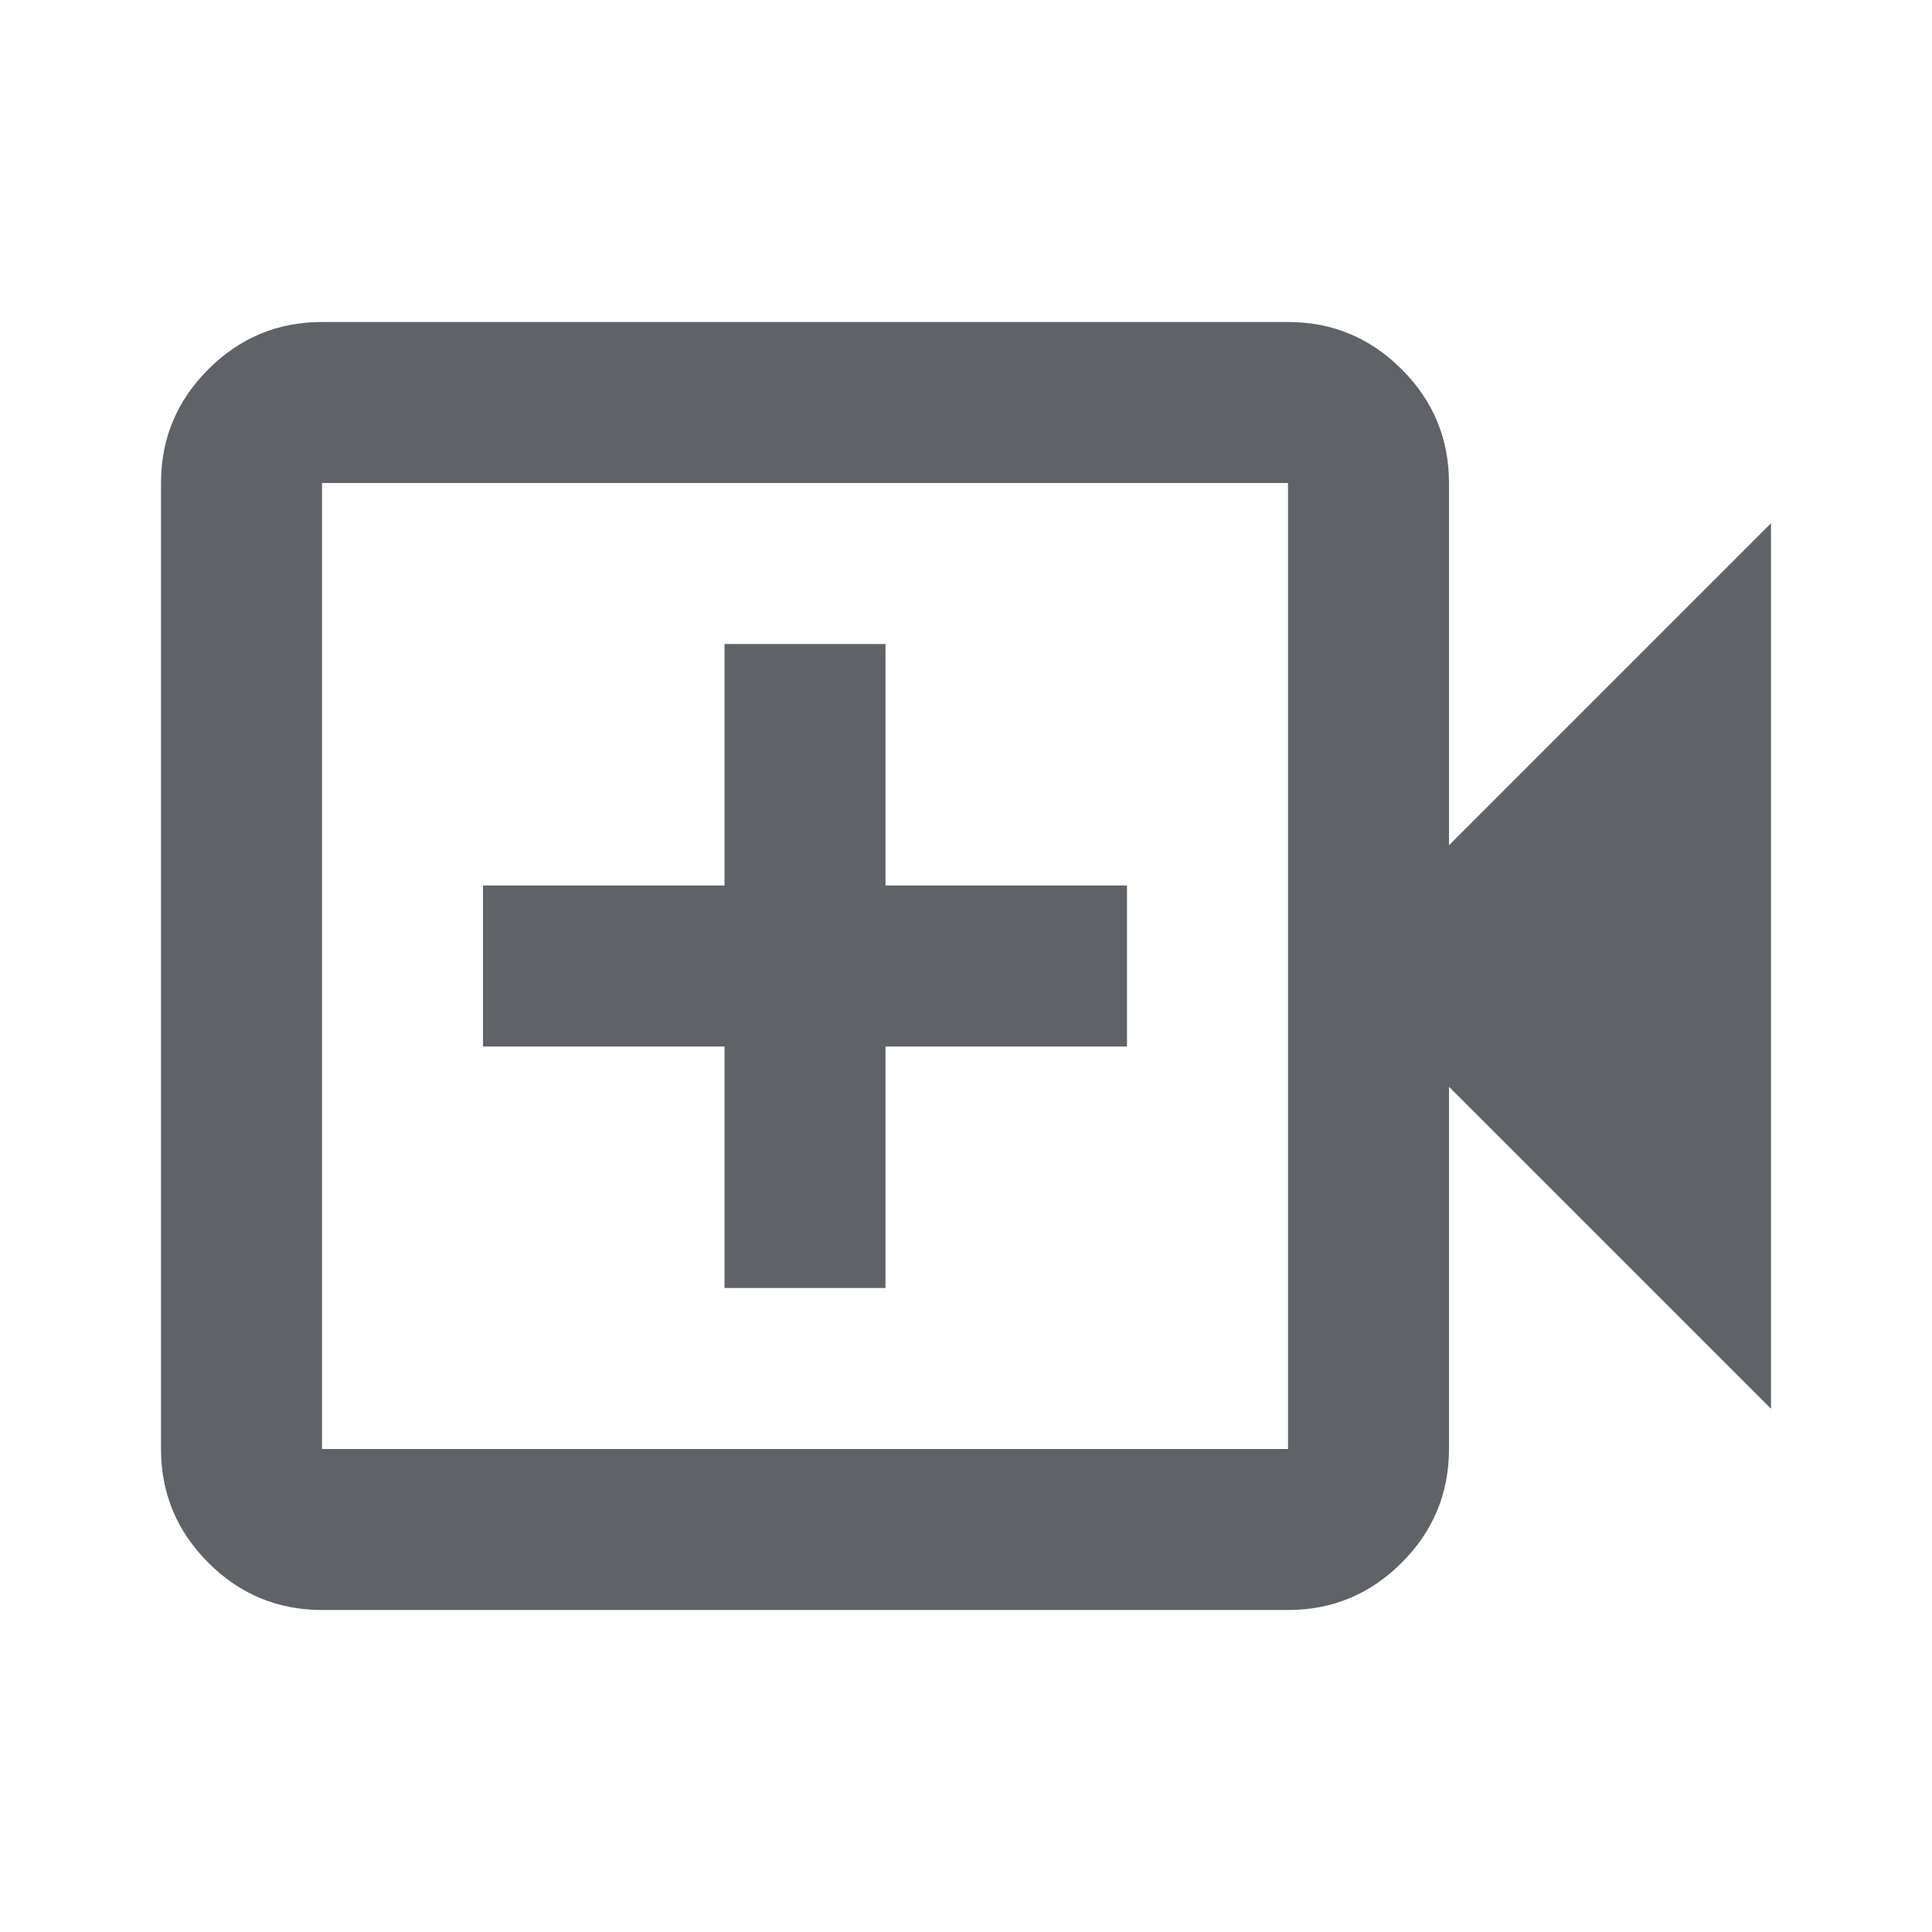
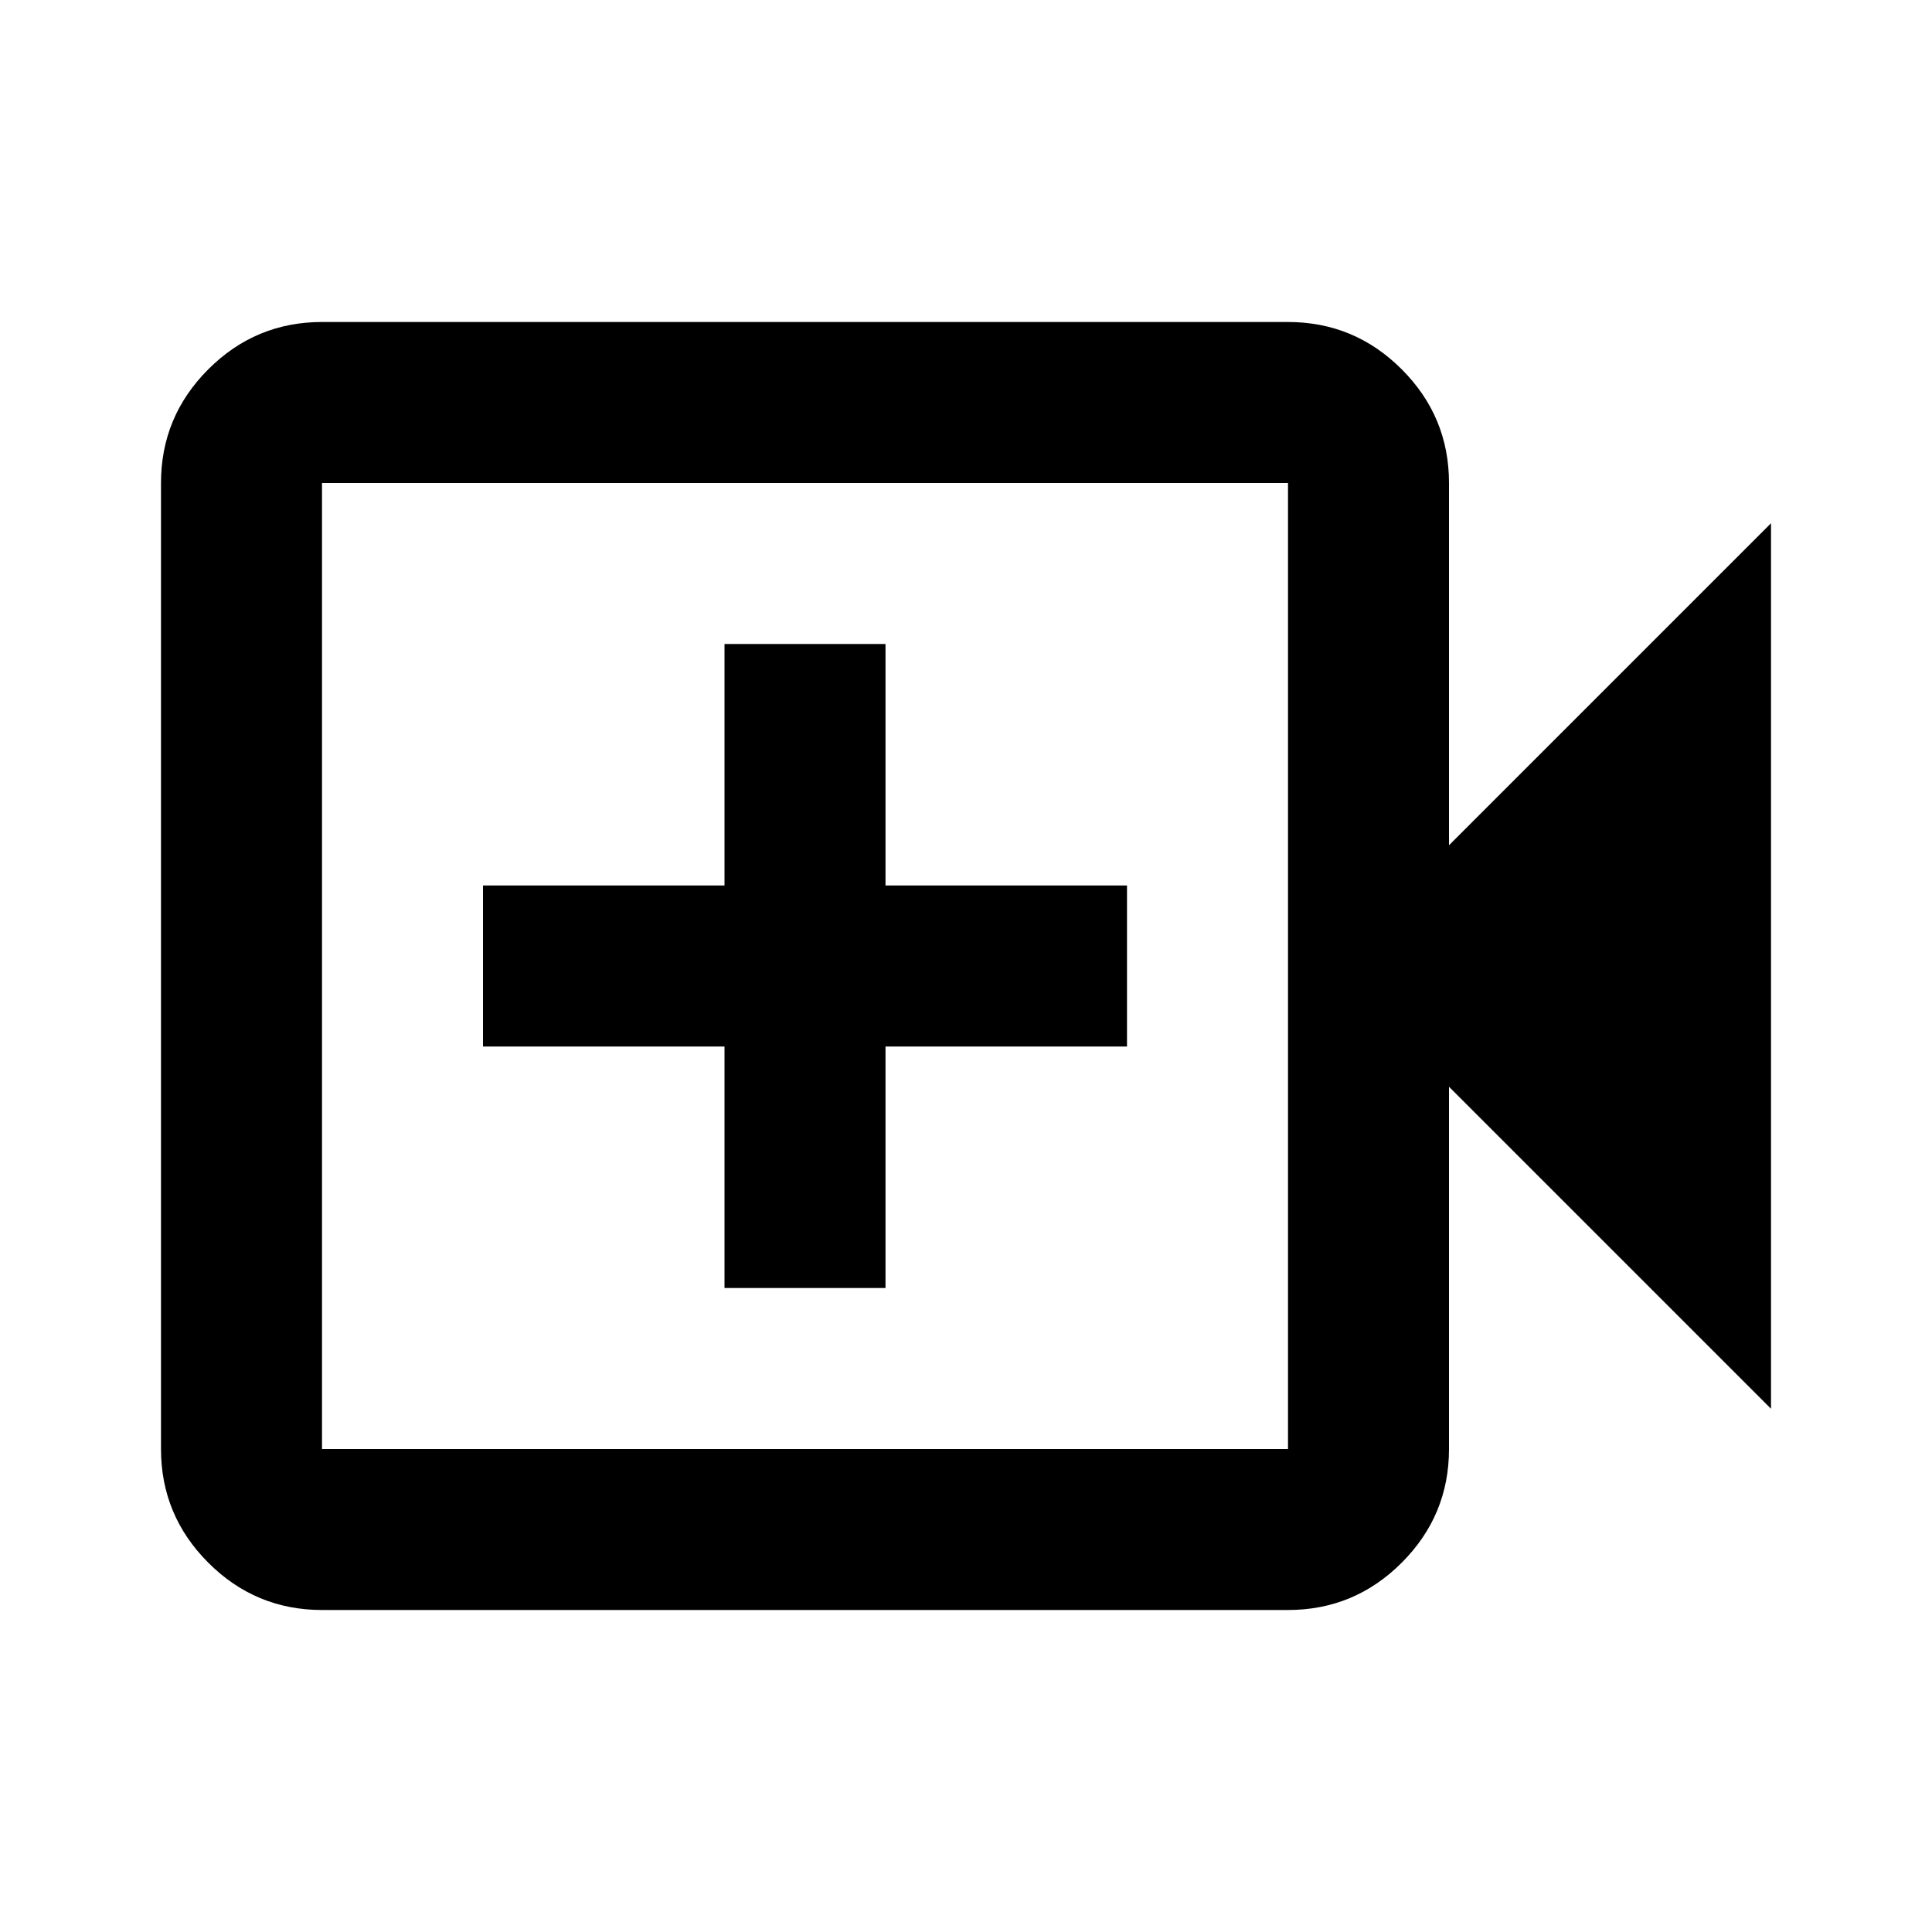
- <svg xmlns="http://www.w3.org/2000/svg" height="24px" viewBox="0 -960 960 960" width="24px" fill="#5f6368">
+ <svg xmlns="http://www.w3.org/2000/svg" height="24px" viewBox="0 -960 960 960" width="24px">
  <path d="M360-320h80v-120h120v-80H440v-120h-80v120H240v80h120v120ZM160-160q-33 0-56.5-23.5T80-240v-480q0-33 23.5-56.5T160-800h480q33 0 56.5 23.5T720-720v180l160-160v440L720-420v180q0 33-23.5 56.5T640-160H160Zm0-80h480v-480H160v480Zm0 0v-480 480Z" />
</svg>
